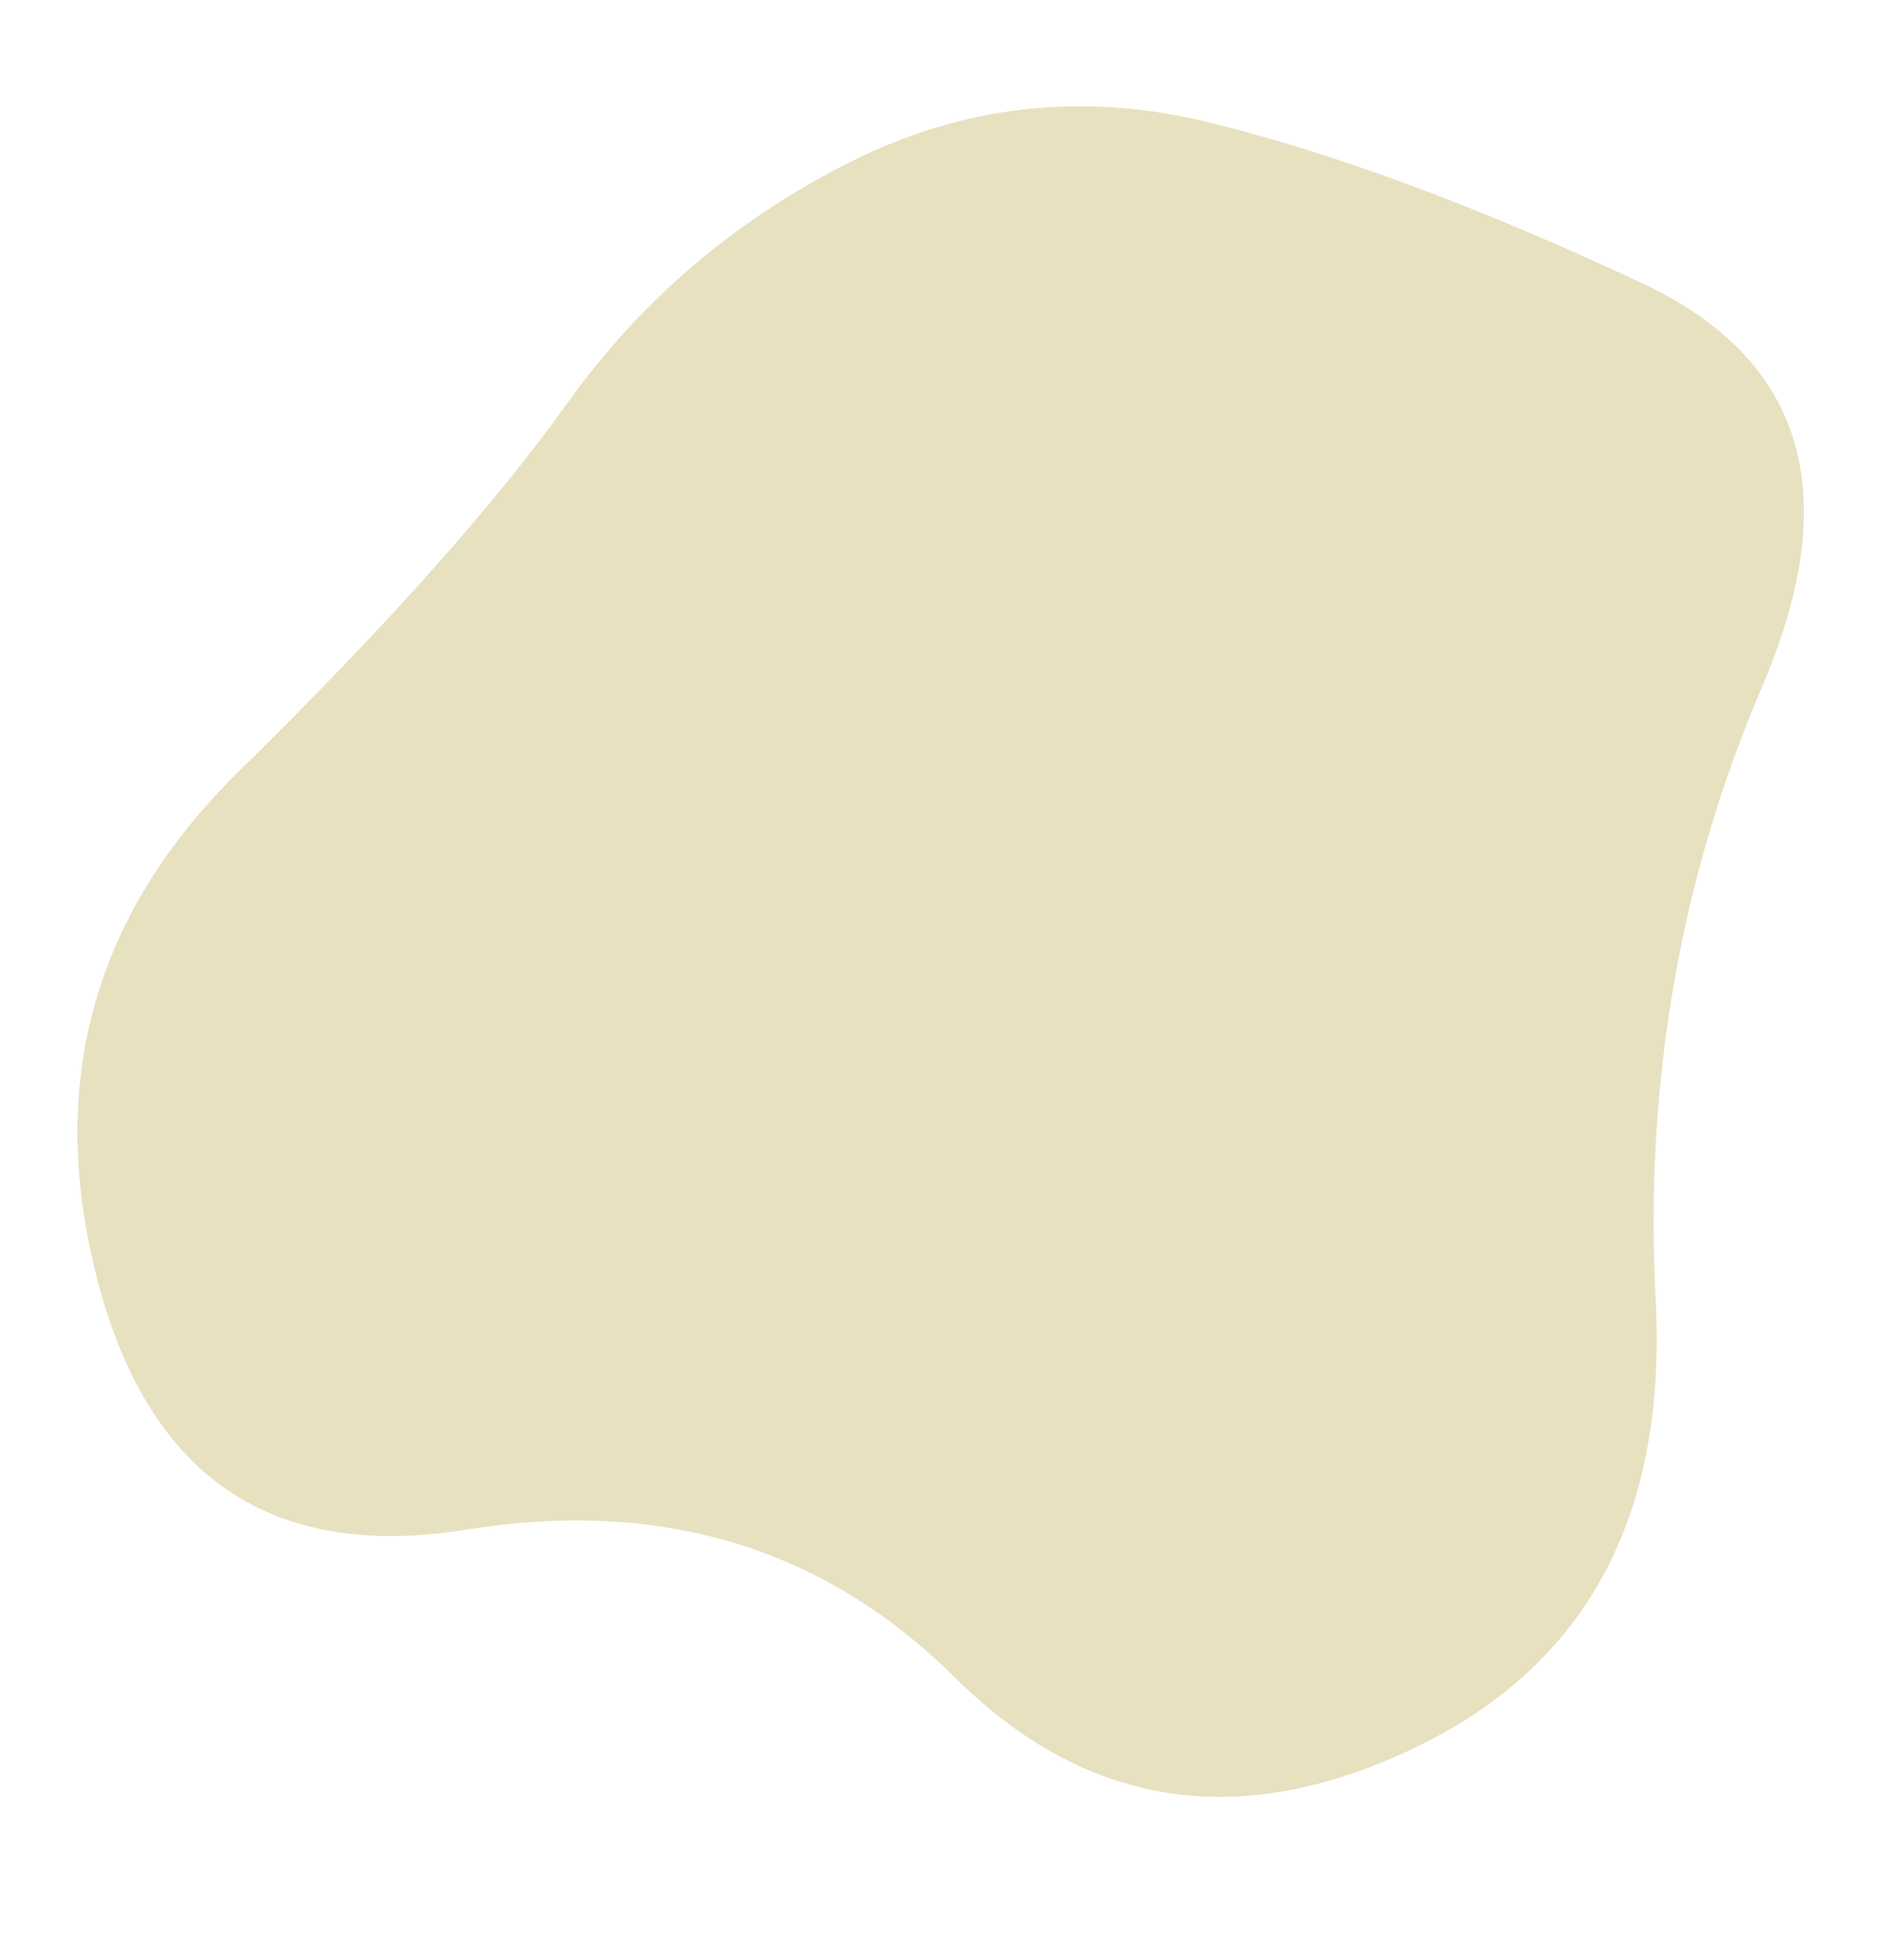
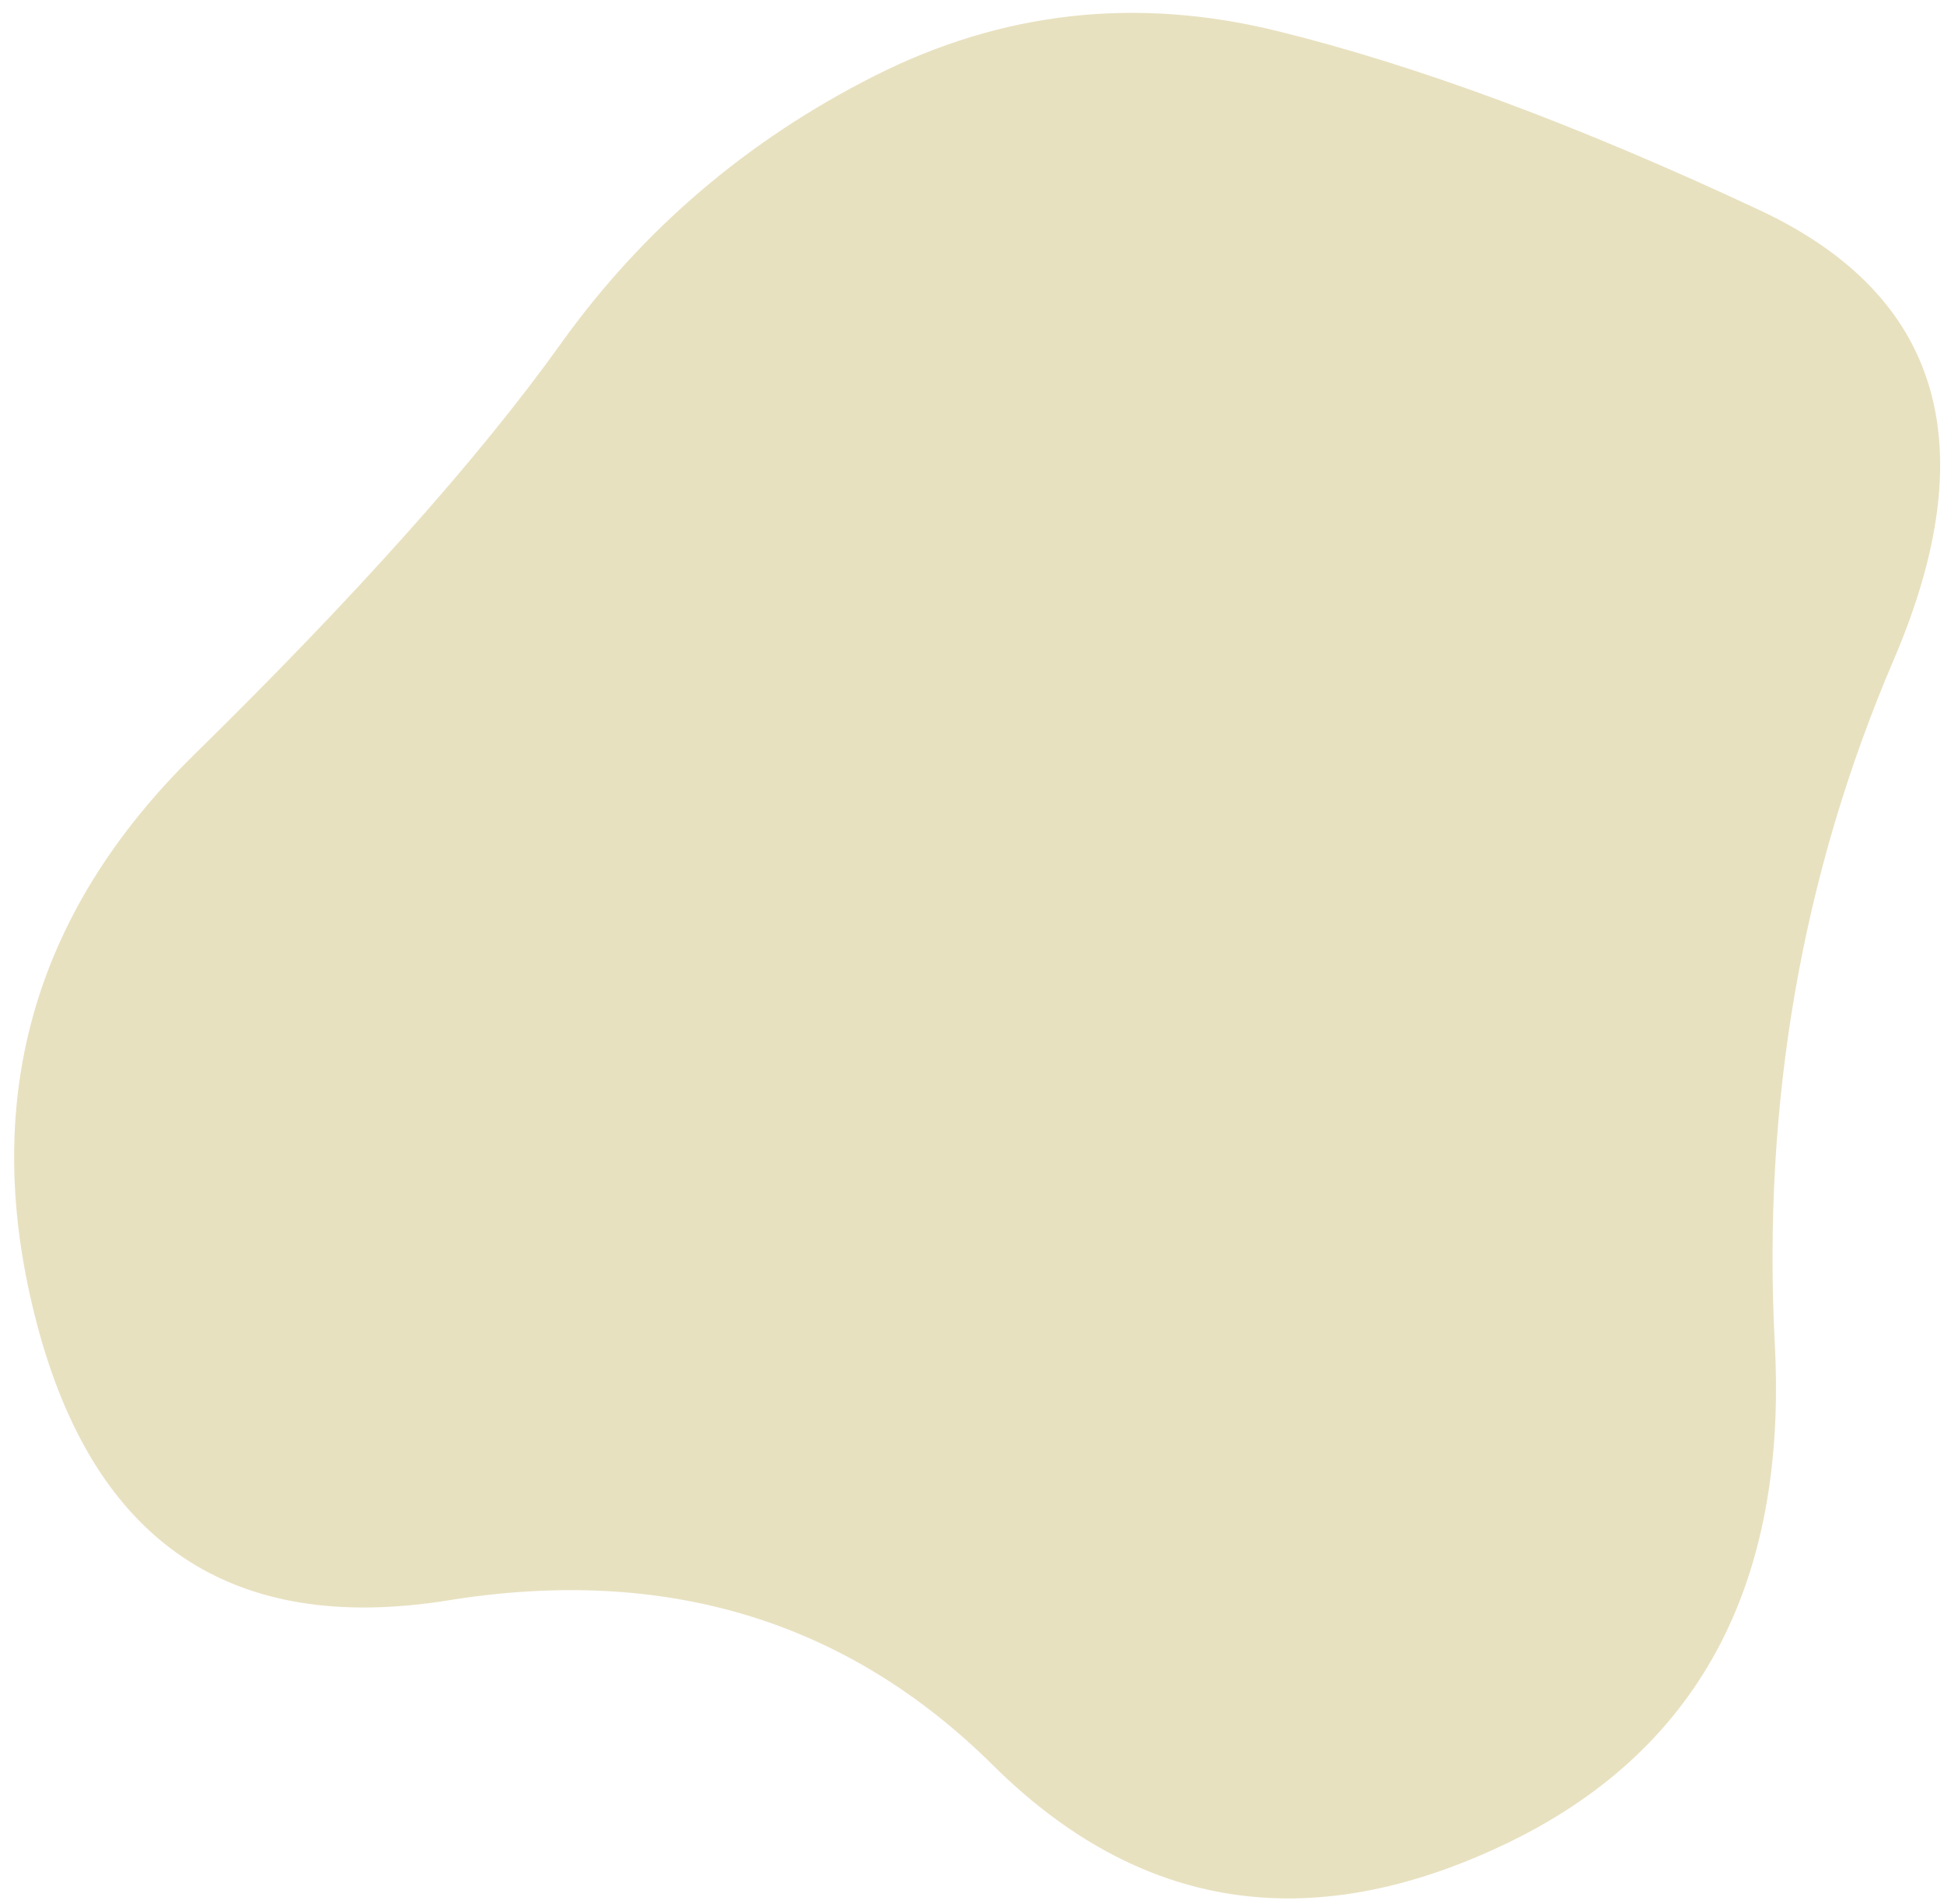
- <svg xmlns="http://www.w3.org/2000/svg" width="420" height="433" viewBox="0 0 420 433" fill="none">
-   <path d="M52.765 170.415C84.964 138.806 109.163 111.68 125.363 89.038C141.562 66.395 162.29 48.696 187.545 35.94C212.8 23.184 239.329 20.217 267.132 27.039C294.935 33.861 326.811 45.692 362.762 62.533C398.712 79.374 407.583 109.059 389.373 151.59C371.163 194.121 363.311 239.352 365.816 287.282C368.321 335.212 350.377 368.255 311.986 386.413C273.595 404.571 239.927 399.298 210.98 370.595C182.034 341.891 146.089 330.999 103.146 337.918C60.203 344.836 33.021 326.551 21.599 283.062C10.178 239.573 20.567 202.024 52.765 170.415Z" fill="#E8E1C0" />
+ <svg xmlns="http://www.w3.org/2000/svg" width="385" height="377" viewBox="0 0 385 377" fill="none" version="1.1" id="svg4">
+   <defs id="defs8" />
+   <path d="m 38.448,149.489 c 32.199,-31.609 56.398,-58.735 72.598,-81.377 16.199,-22.643 36.927,-40.342 62.182,-53.098 25.255,-12.756 51.784,-15.723 79.587,-8.901 27.803,6.822 59.679,18.653 95.63,35.494 35.95,16.84 44.821,46.526 26.611,89.057 -18.21,42.531 -26.062,87.762 -23.557,135.692 2.505,47.93 -15.439,80.973 -53.83,99.131 -38.391,18.158 -72.059,12.885 -101.006,-15.818 -28.946,-28.704 -64.891,-39.596 -107.834,-32.677 -42.943,6.918 -70.125,-11.367 -81.546,-54.856 -11.421,-43.489 -1.033,-81.038 31.166,-112.647 z" fill="#e8e1c0" id="path2" />
</svg>
